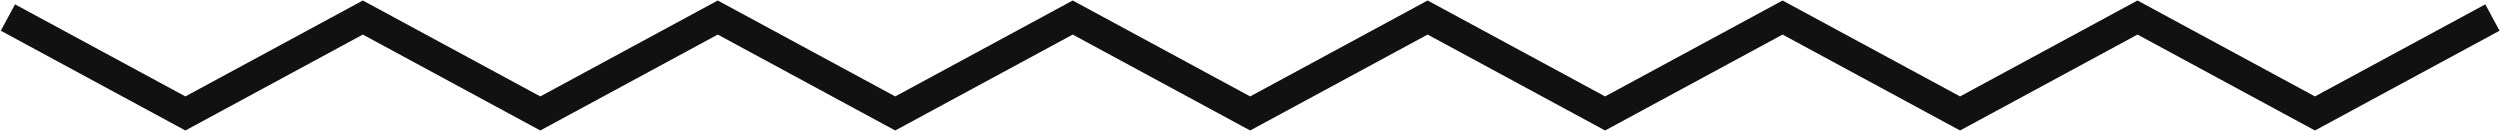
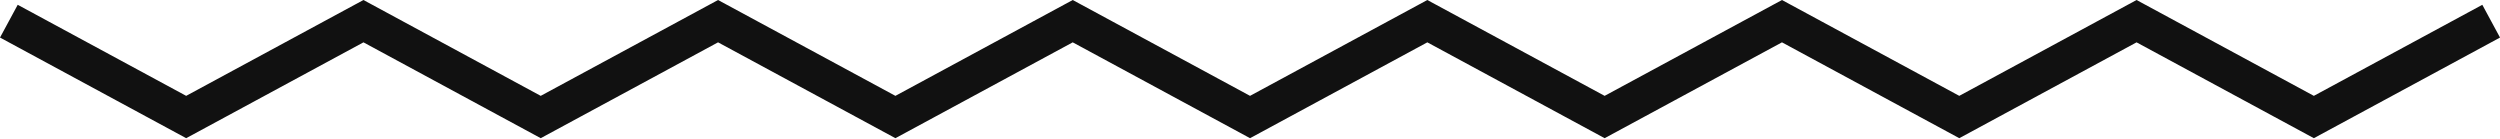
- <svg xmlns="http://www.w3.org/2000/svg" version="1.2" baseProfile="tiny" id="Calque_1" x="0px" y="0px" width="83.406px" height="4.359px" viewBox="0 0 83.406 4.359" xml:space="preserve">
-   <polyline fill="none" stroke="#111111" stroke-miterlimit="10" points="0.264,0.585 6.185,3.785 12.105,0.585 18.025,3.785   23.946,0.585 29.867,3.785 35.788,0.585 41.708,3.785 47.629,0.585 53.55,3.785 59.471,0.585 65.392,3.785 71.312,0.585   77.232,3.785 83.153,0.585 " />
-   <g>
- </g>
-   <g>
- </g>
-   <g>
- </g>
-   <g>
- </g>
-   <g>
- </g>
-   <g>
- </g>
+ <svg xmlns="http://www.w3.org/2000/svg" version="1.1" id="Calque_1" x="0px" y="0px" width="100.713px" height="5.566px" viewBox="-74.61 -7.434 100.713 5.566" enable-background="new -74.61 -7.434 100.713 5.566" xml:space="preserve">
+   <polyline fill="none" stroke="#111111" stroke-width="1.5" stroke-miterlimit="10" points="-74.253,-6.581 -67.11,-2.72   -59.968,-6.581 -52.827,-2.72 -45.683,-6.581 -38.538,-2.72 -31.395,-6.581 -24.252,-2.72 -17.11,-6.581 -9.967,-2.72   -2.823,-6.581 4.32,-2.72 11.462,-6.581 18.604,-2.72 25.747,-6.581 " />
</svg>
